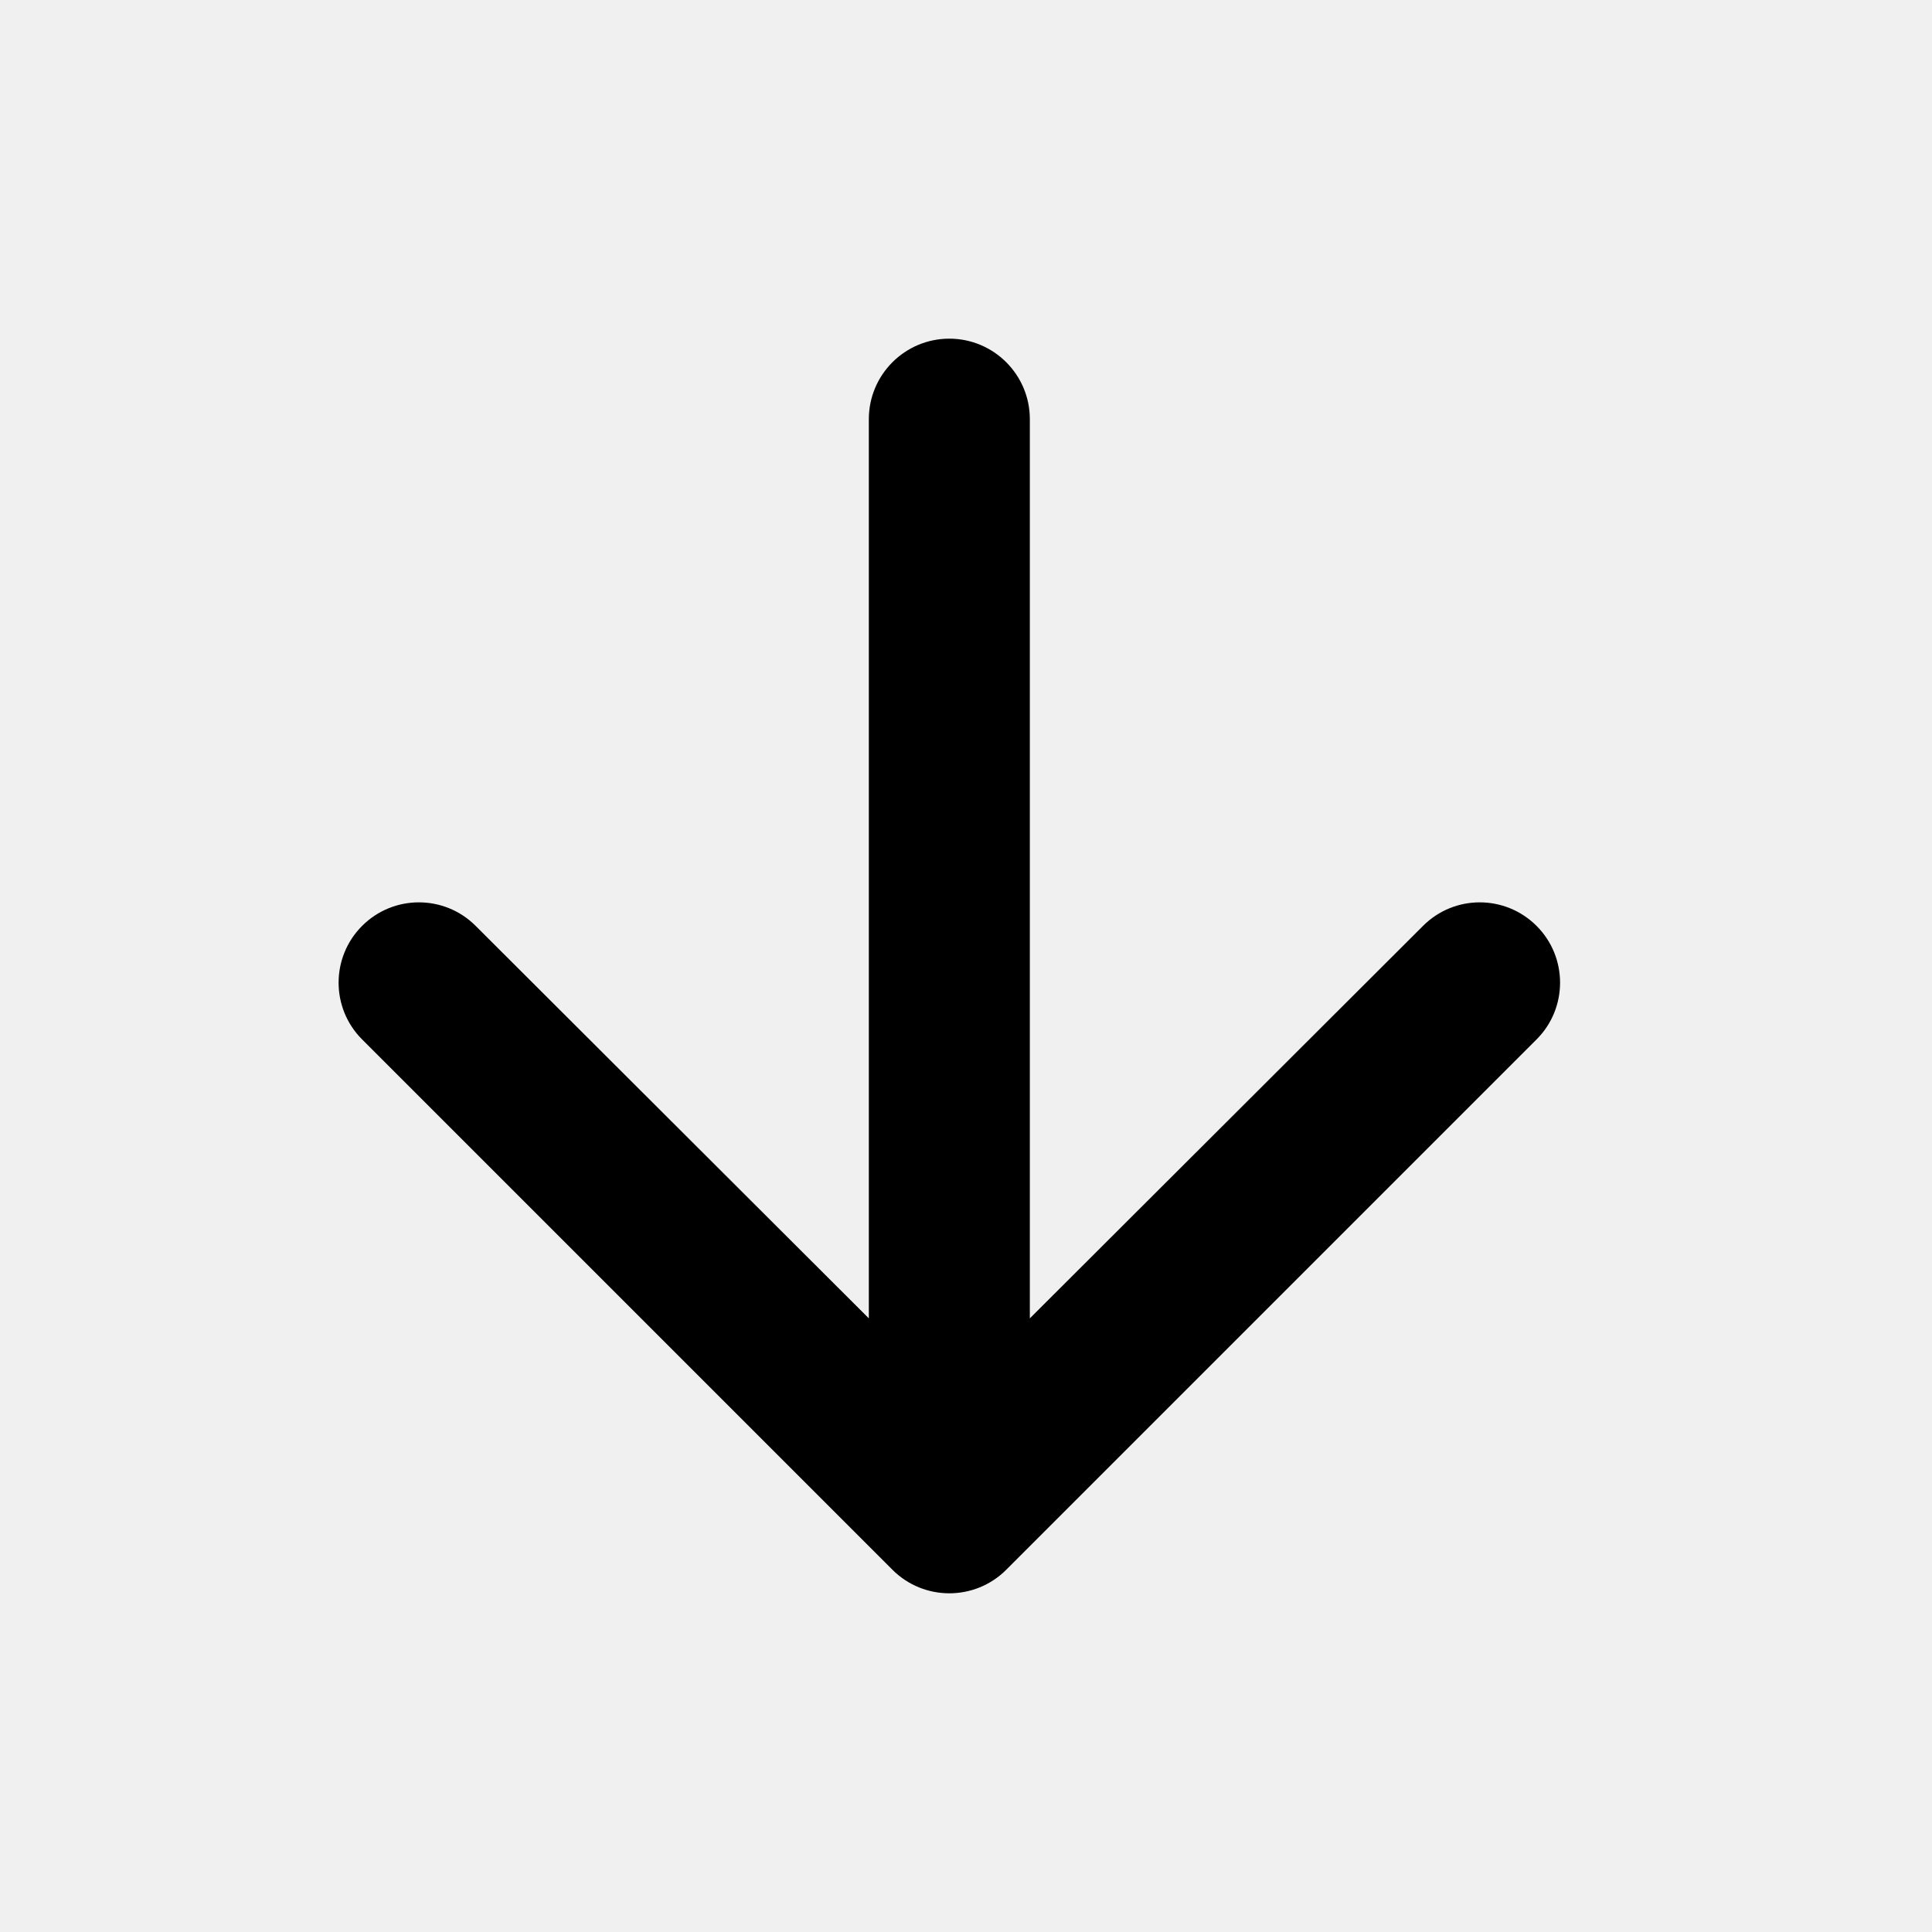
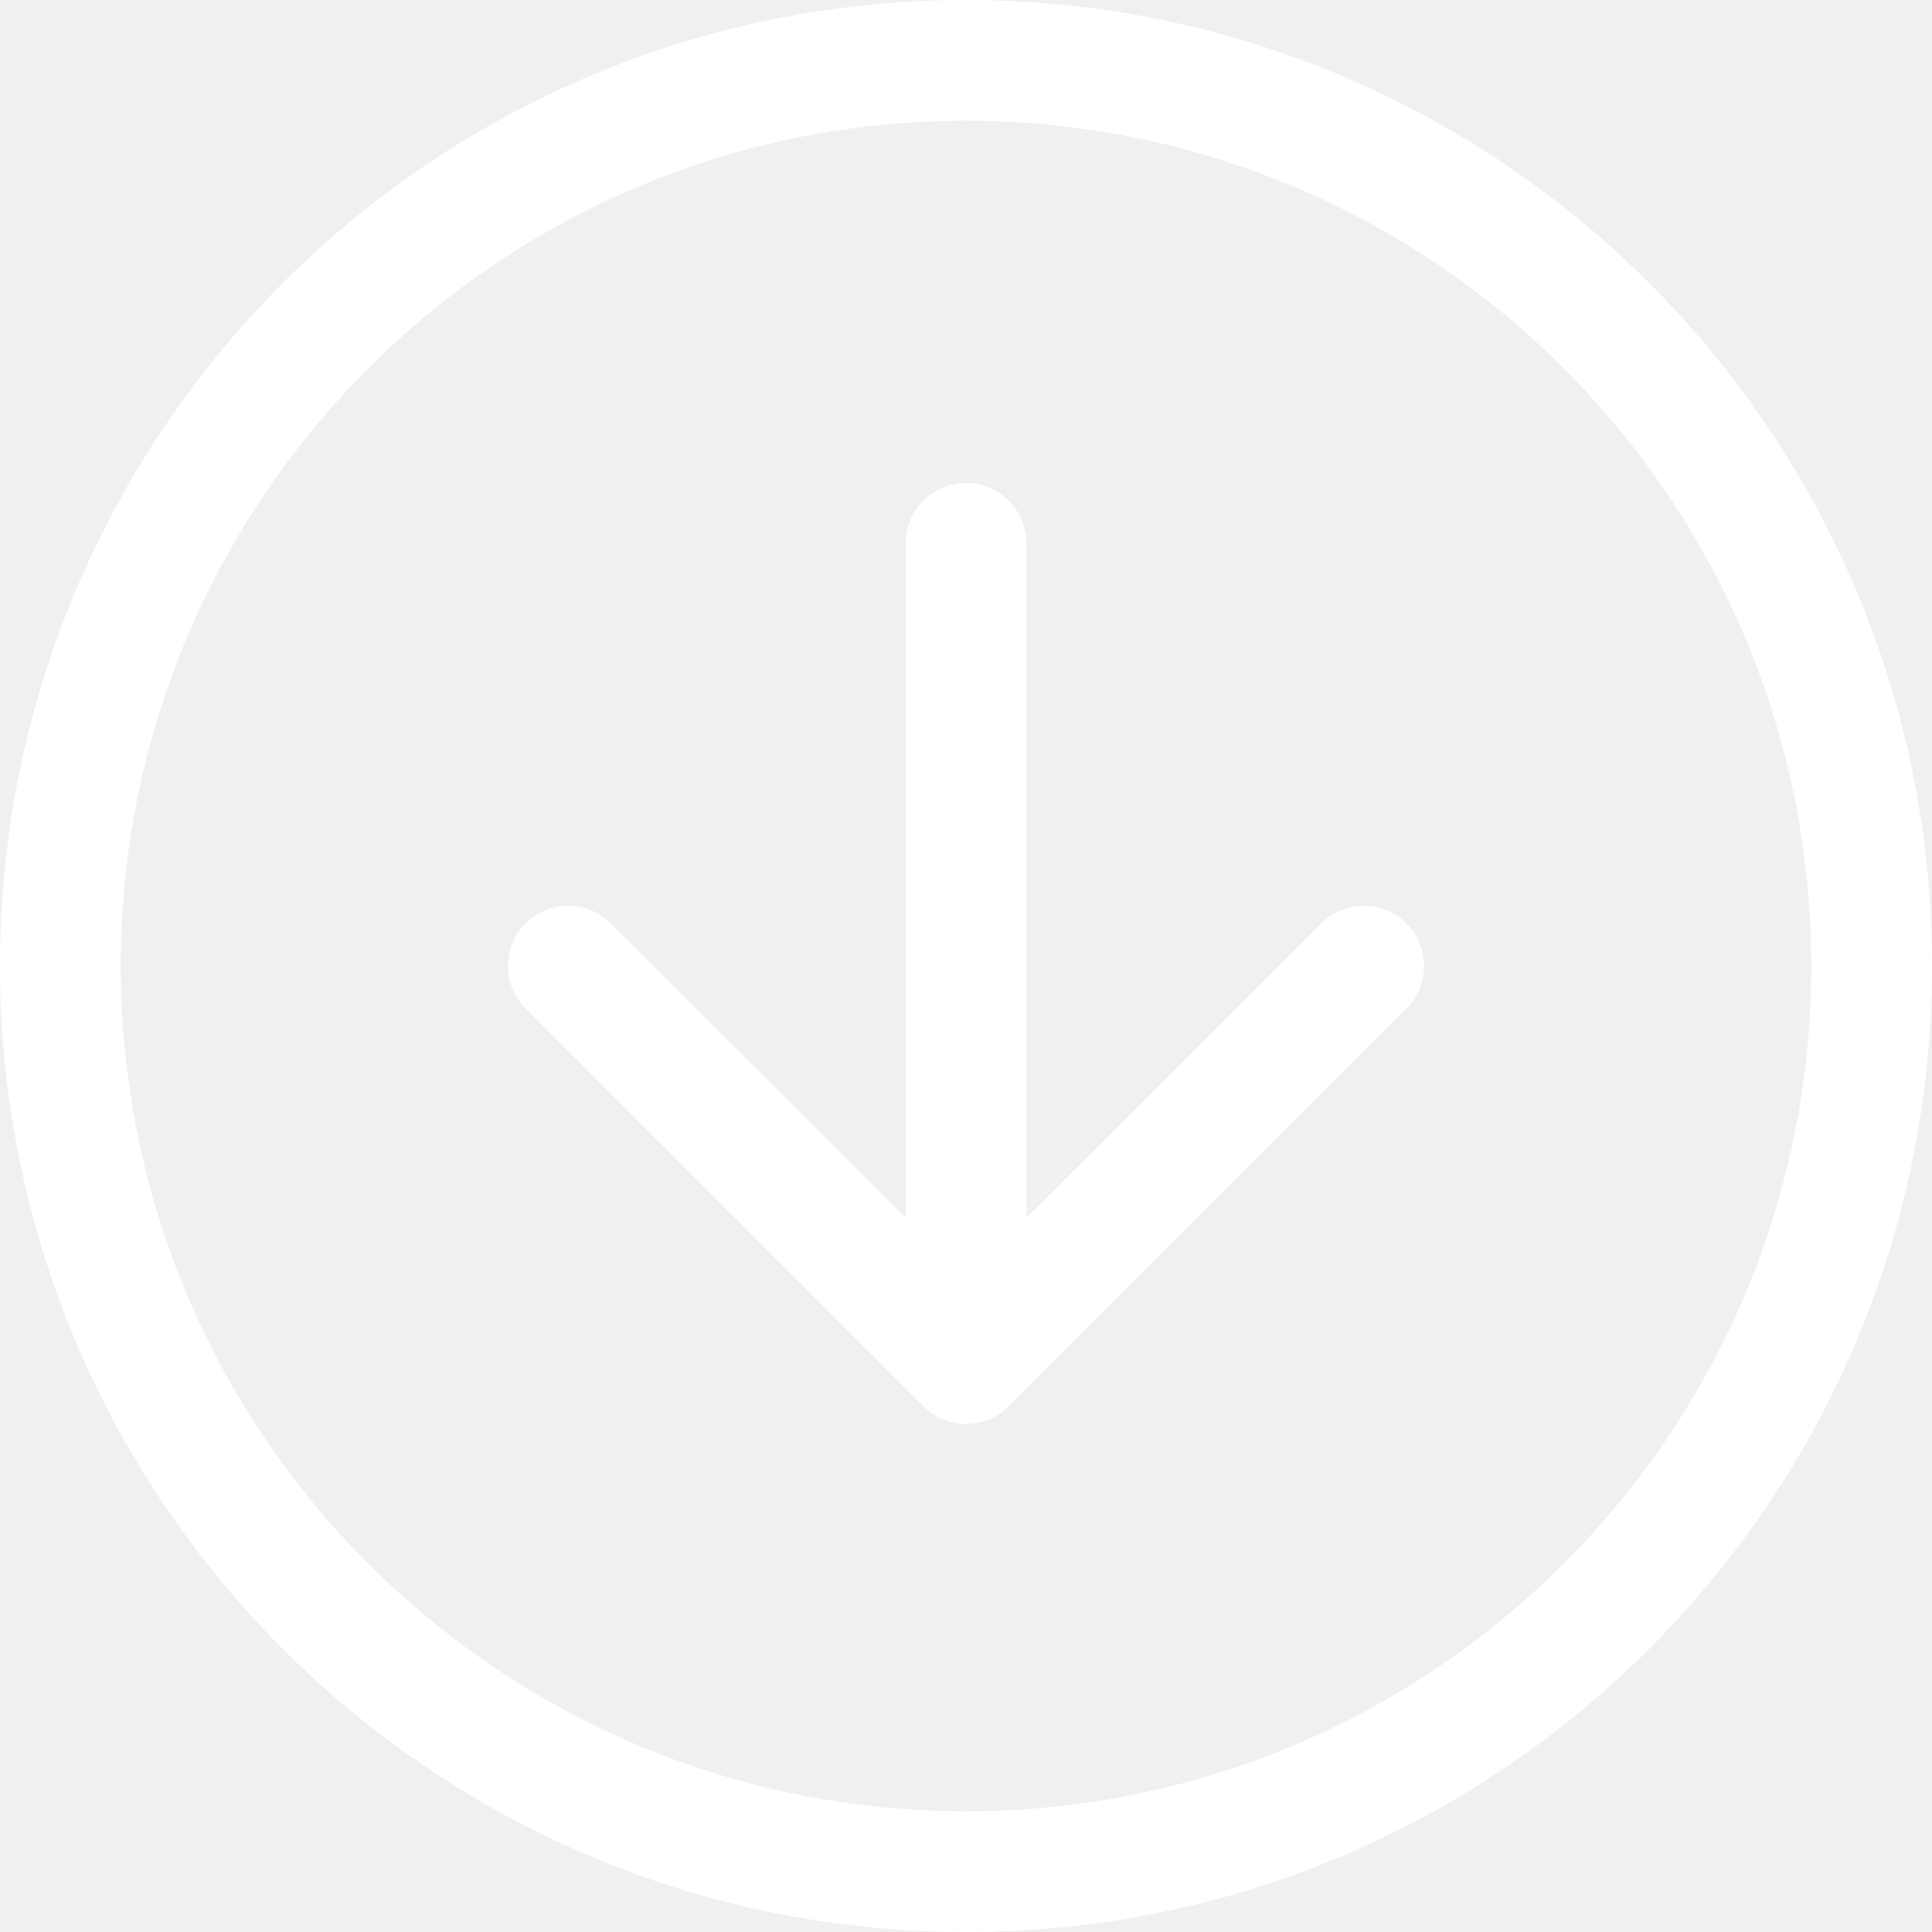
- <svg xmlns="http://www.w3.org/2000/svg" width="24" height="24" viewBox="0 0 24 24">
-   <path d="M19.088 12.912C19.477 12.523 19.477 11.891 19.088 11.502C18.698 11.112 18.067 11.112 17.678 11.501L12.793 16.377L12.793 5.207C12.793 4.655 12.345 4.207 11.793 4.207C11.241 4.207 10.793 4.655 10.793 5.207L10.793 16.377L5.908 11.501C5.519 11.112 4.887 11.112 4.498 11.502C4.109 11.891 4.109 12.523 4.498 12.912L11.086 19.5C11.476 19.89 12.11 19.89 12.5 19.5L19.088 12.912Z" />
+ <svg xmlns="http://www.w3.org/2000/svg" width="24" height="24" viewBox="0 0 32 32" fill="none">
+   <rect x="1" y="1" width="30" height="30" rx="15" stroke="white" stroke-width="2" />
+   <path transform="rotate(90) translate(0, -32)" d="M16.705 8.705C16.316 8.316 15.684 8.316 15.295 8.705C14.905 9.095 14.905 9.726 15.294 10.115L20.17 15H9C8.448 15 8 15.448 8 16C8 16.552 8.448 17 9 17H20.17L15.294 21.885C14.905 22.274 14.905 22.905 15.295 23.295C15.684 23.684 16.316 23.684 16.705 23.295L23.293 16.707C23.683 16.317 23.683 15.683 23.293 15.293L16.705 8.705Z" fill="white" />
</svg>
